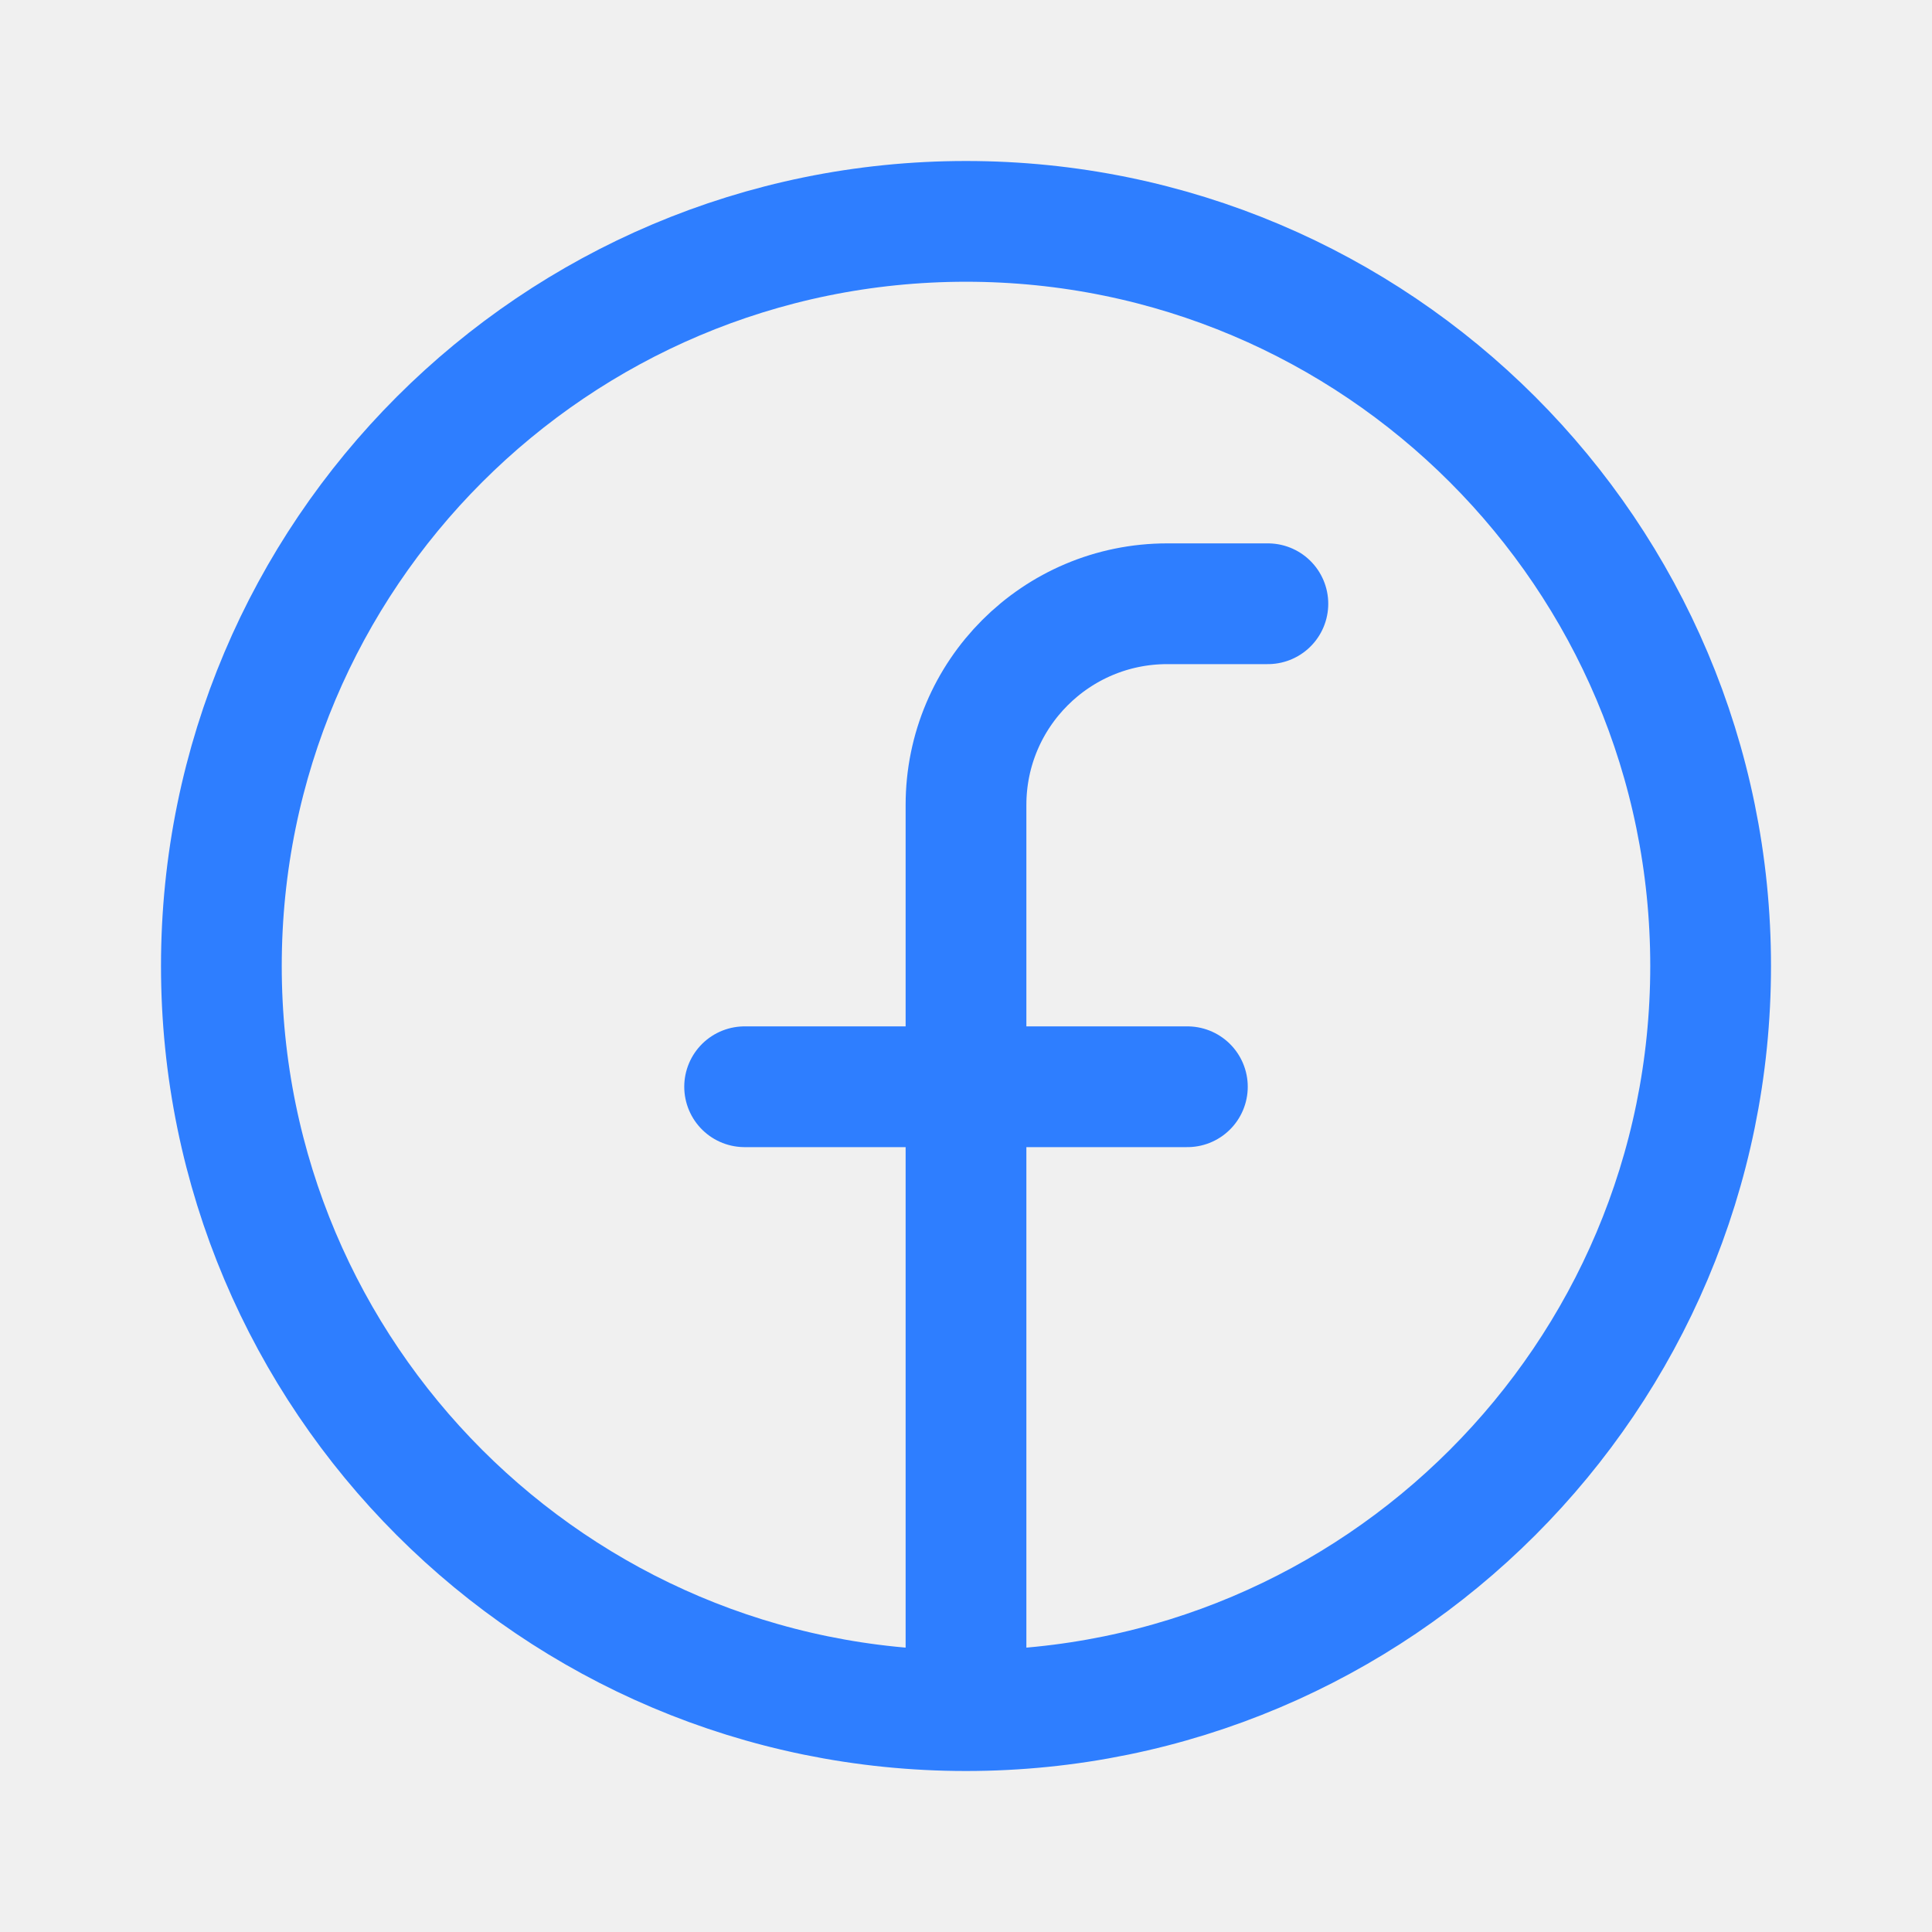
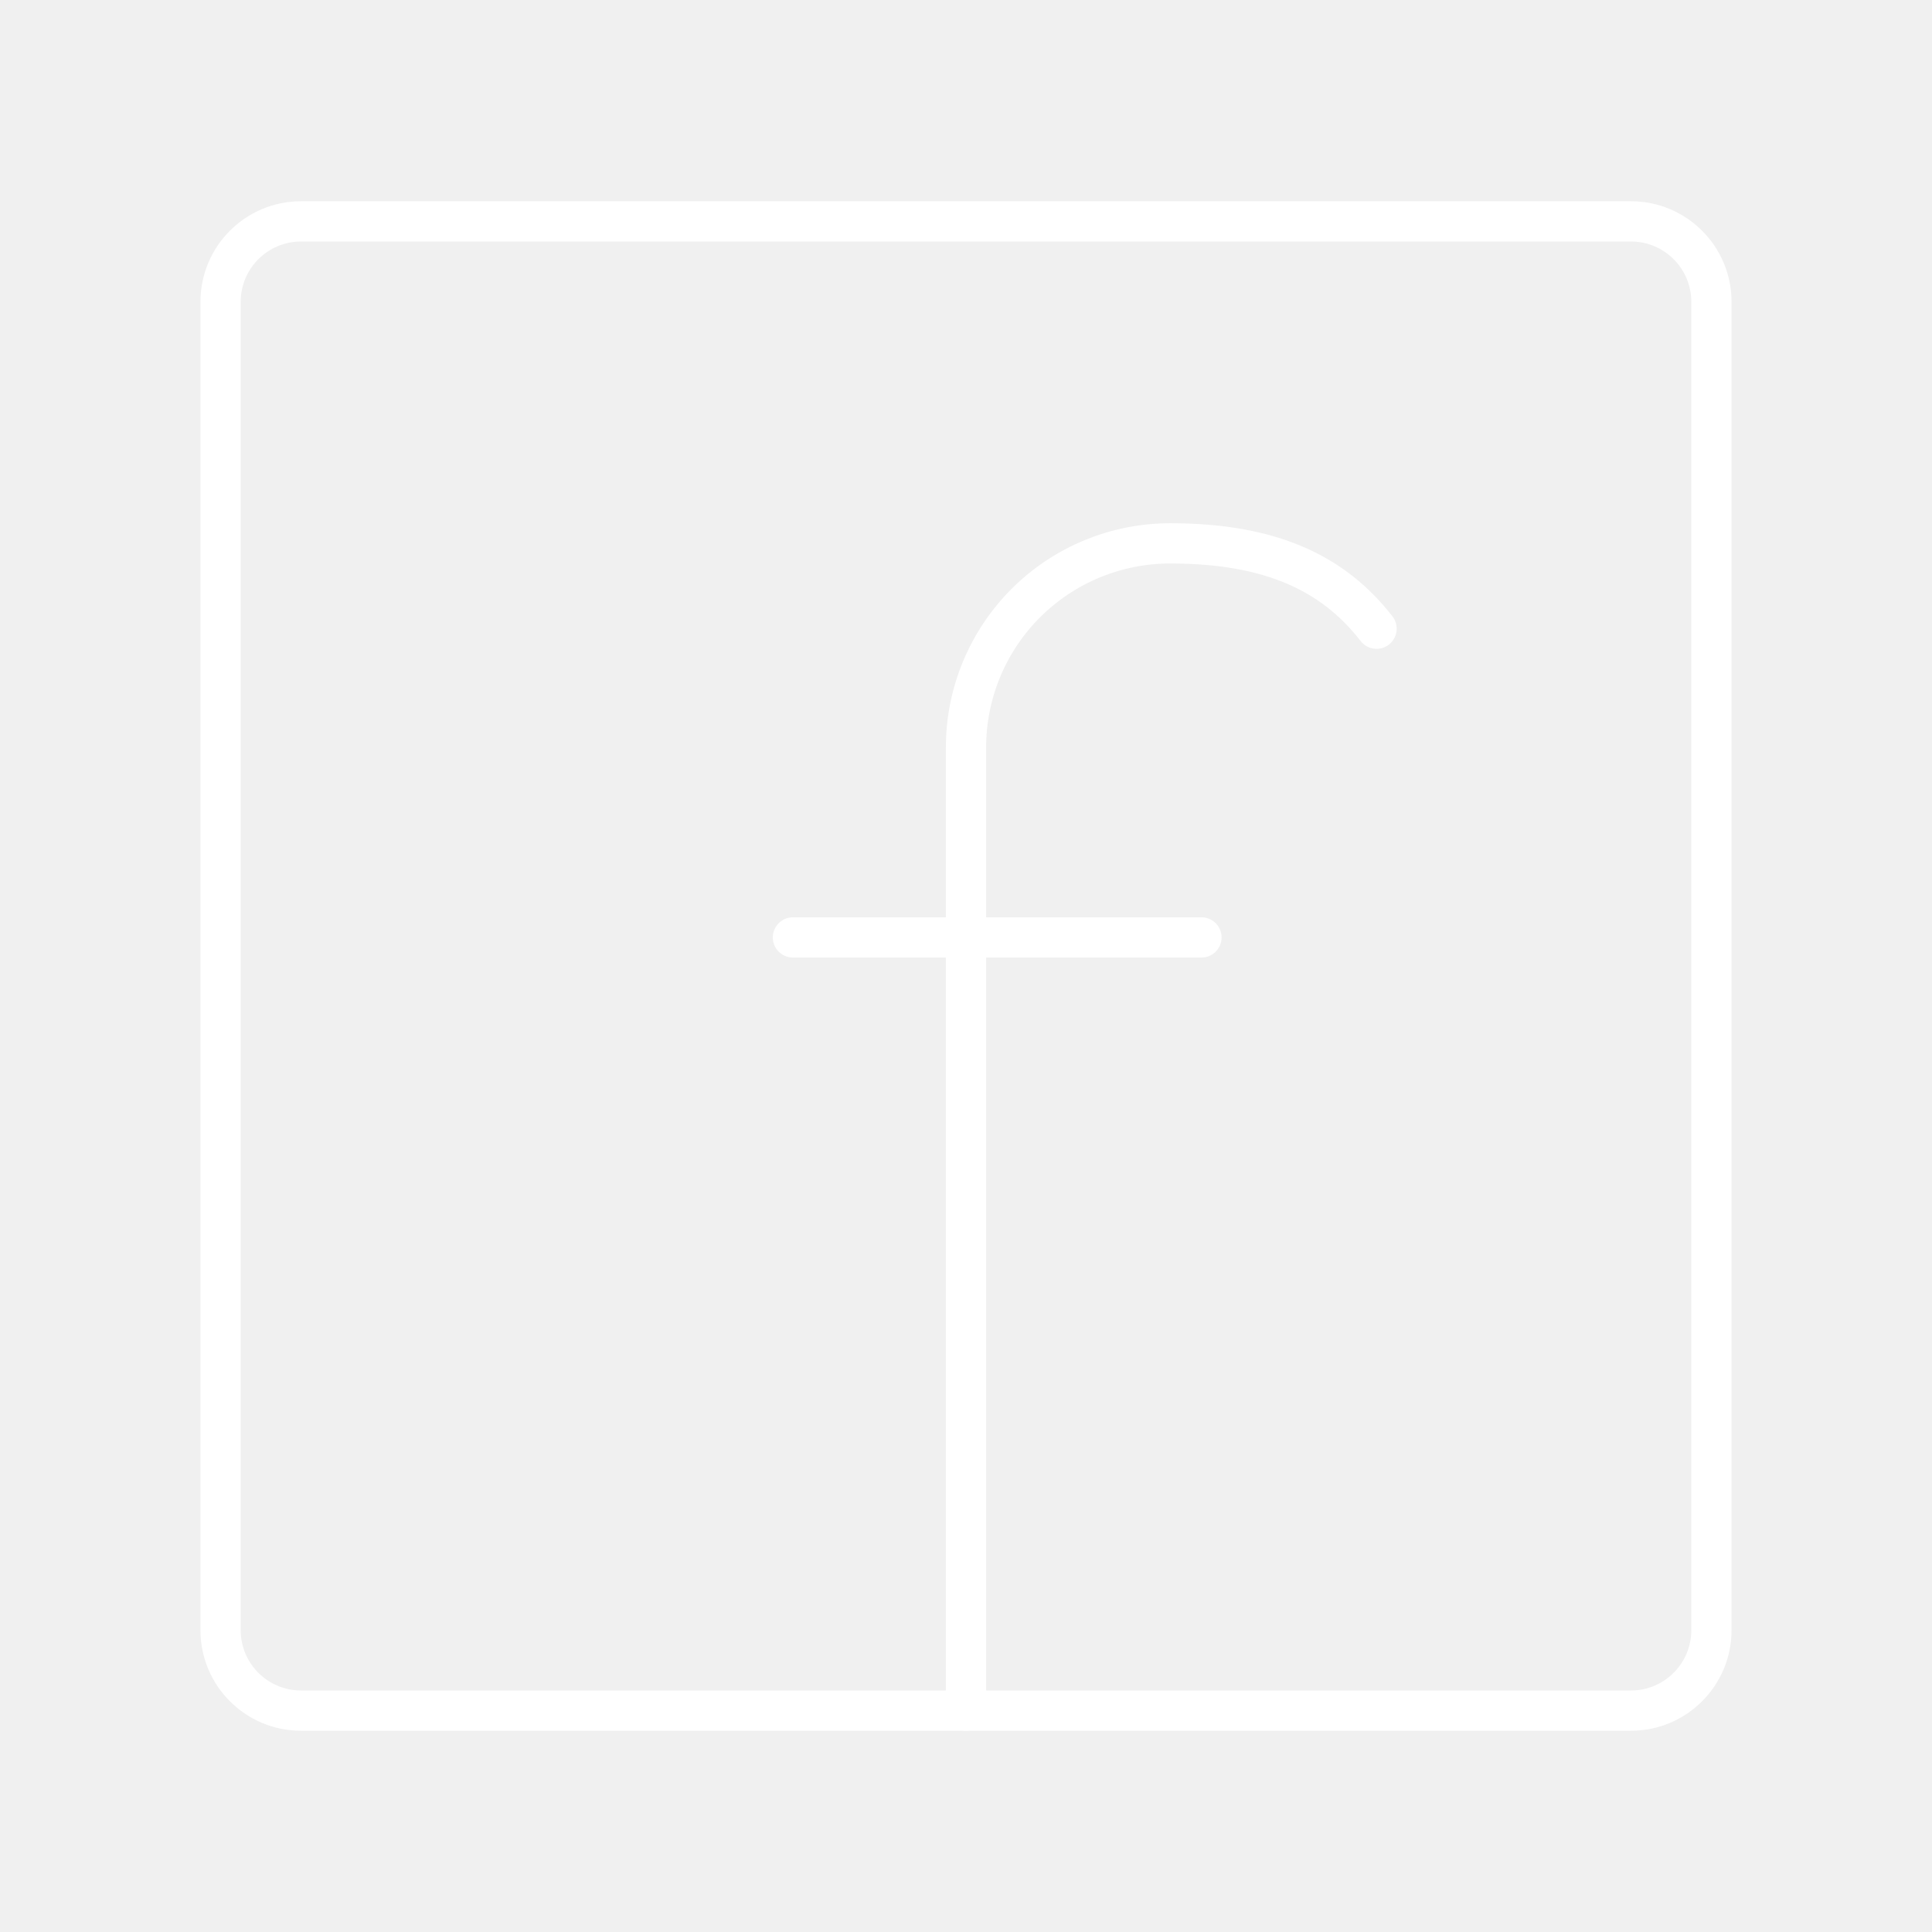
- <svg xmlns="http://www.w3.org/2000/svg" width="800px" height="800px" viewBox="0 0 192 192" fill="none">
+ <svg xmlns="http://www.w3.org/2000/svg" width="800px" height="800px" viewBox="0 0 48 48" fill="#000000">
  <g id="SVGRepo_bgCarrier" stroke-width="0" />
  <g id="SVGRepo_tracerCarrier" stroke-linecap="round" stroke-linejoin="round" />
  <g id="SVGRepo_iconCarrier">
-     <path stroke="#2e7eff" stroke-linecap="round" stroke-width="12" d="M96 170c40.869 0 74-33.131 74-74 0-40.87-33.131-74-74-74-40.87 0-74 33.13-74 74 0 40.869 33.13 74 74 74Zm0 0v-62m30-48h-10c-11.046 0-20 8.954-20 20v28m0 0H74m22 0h22" />
+     <defs>
+       <style>.a{fill:none;stroke:#ffffff;stroke-linecap:round;stroke-linejoin:round;}</style>
+     </defs>
+     <path class="a" d="M24,42.5V18.57a5.07,5.07,0,0,1,5.08-5.07h0c2.49,0,4.05.74,5.12,2.12" />
+     <line class="a" x1="19.7" y1="23.29" x2="29.85" y2="23.29" />
+     <path class="a" d="M7.48,5.5a2,2,0,0,0-2,2h0v33a2,2,0,0,0,2,2H40.52a2,2,0,0,0,2-2h0v-33a2,2,0,0,0-2-2H7.48Z" />
  </g>
</svg>
